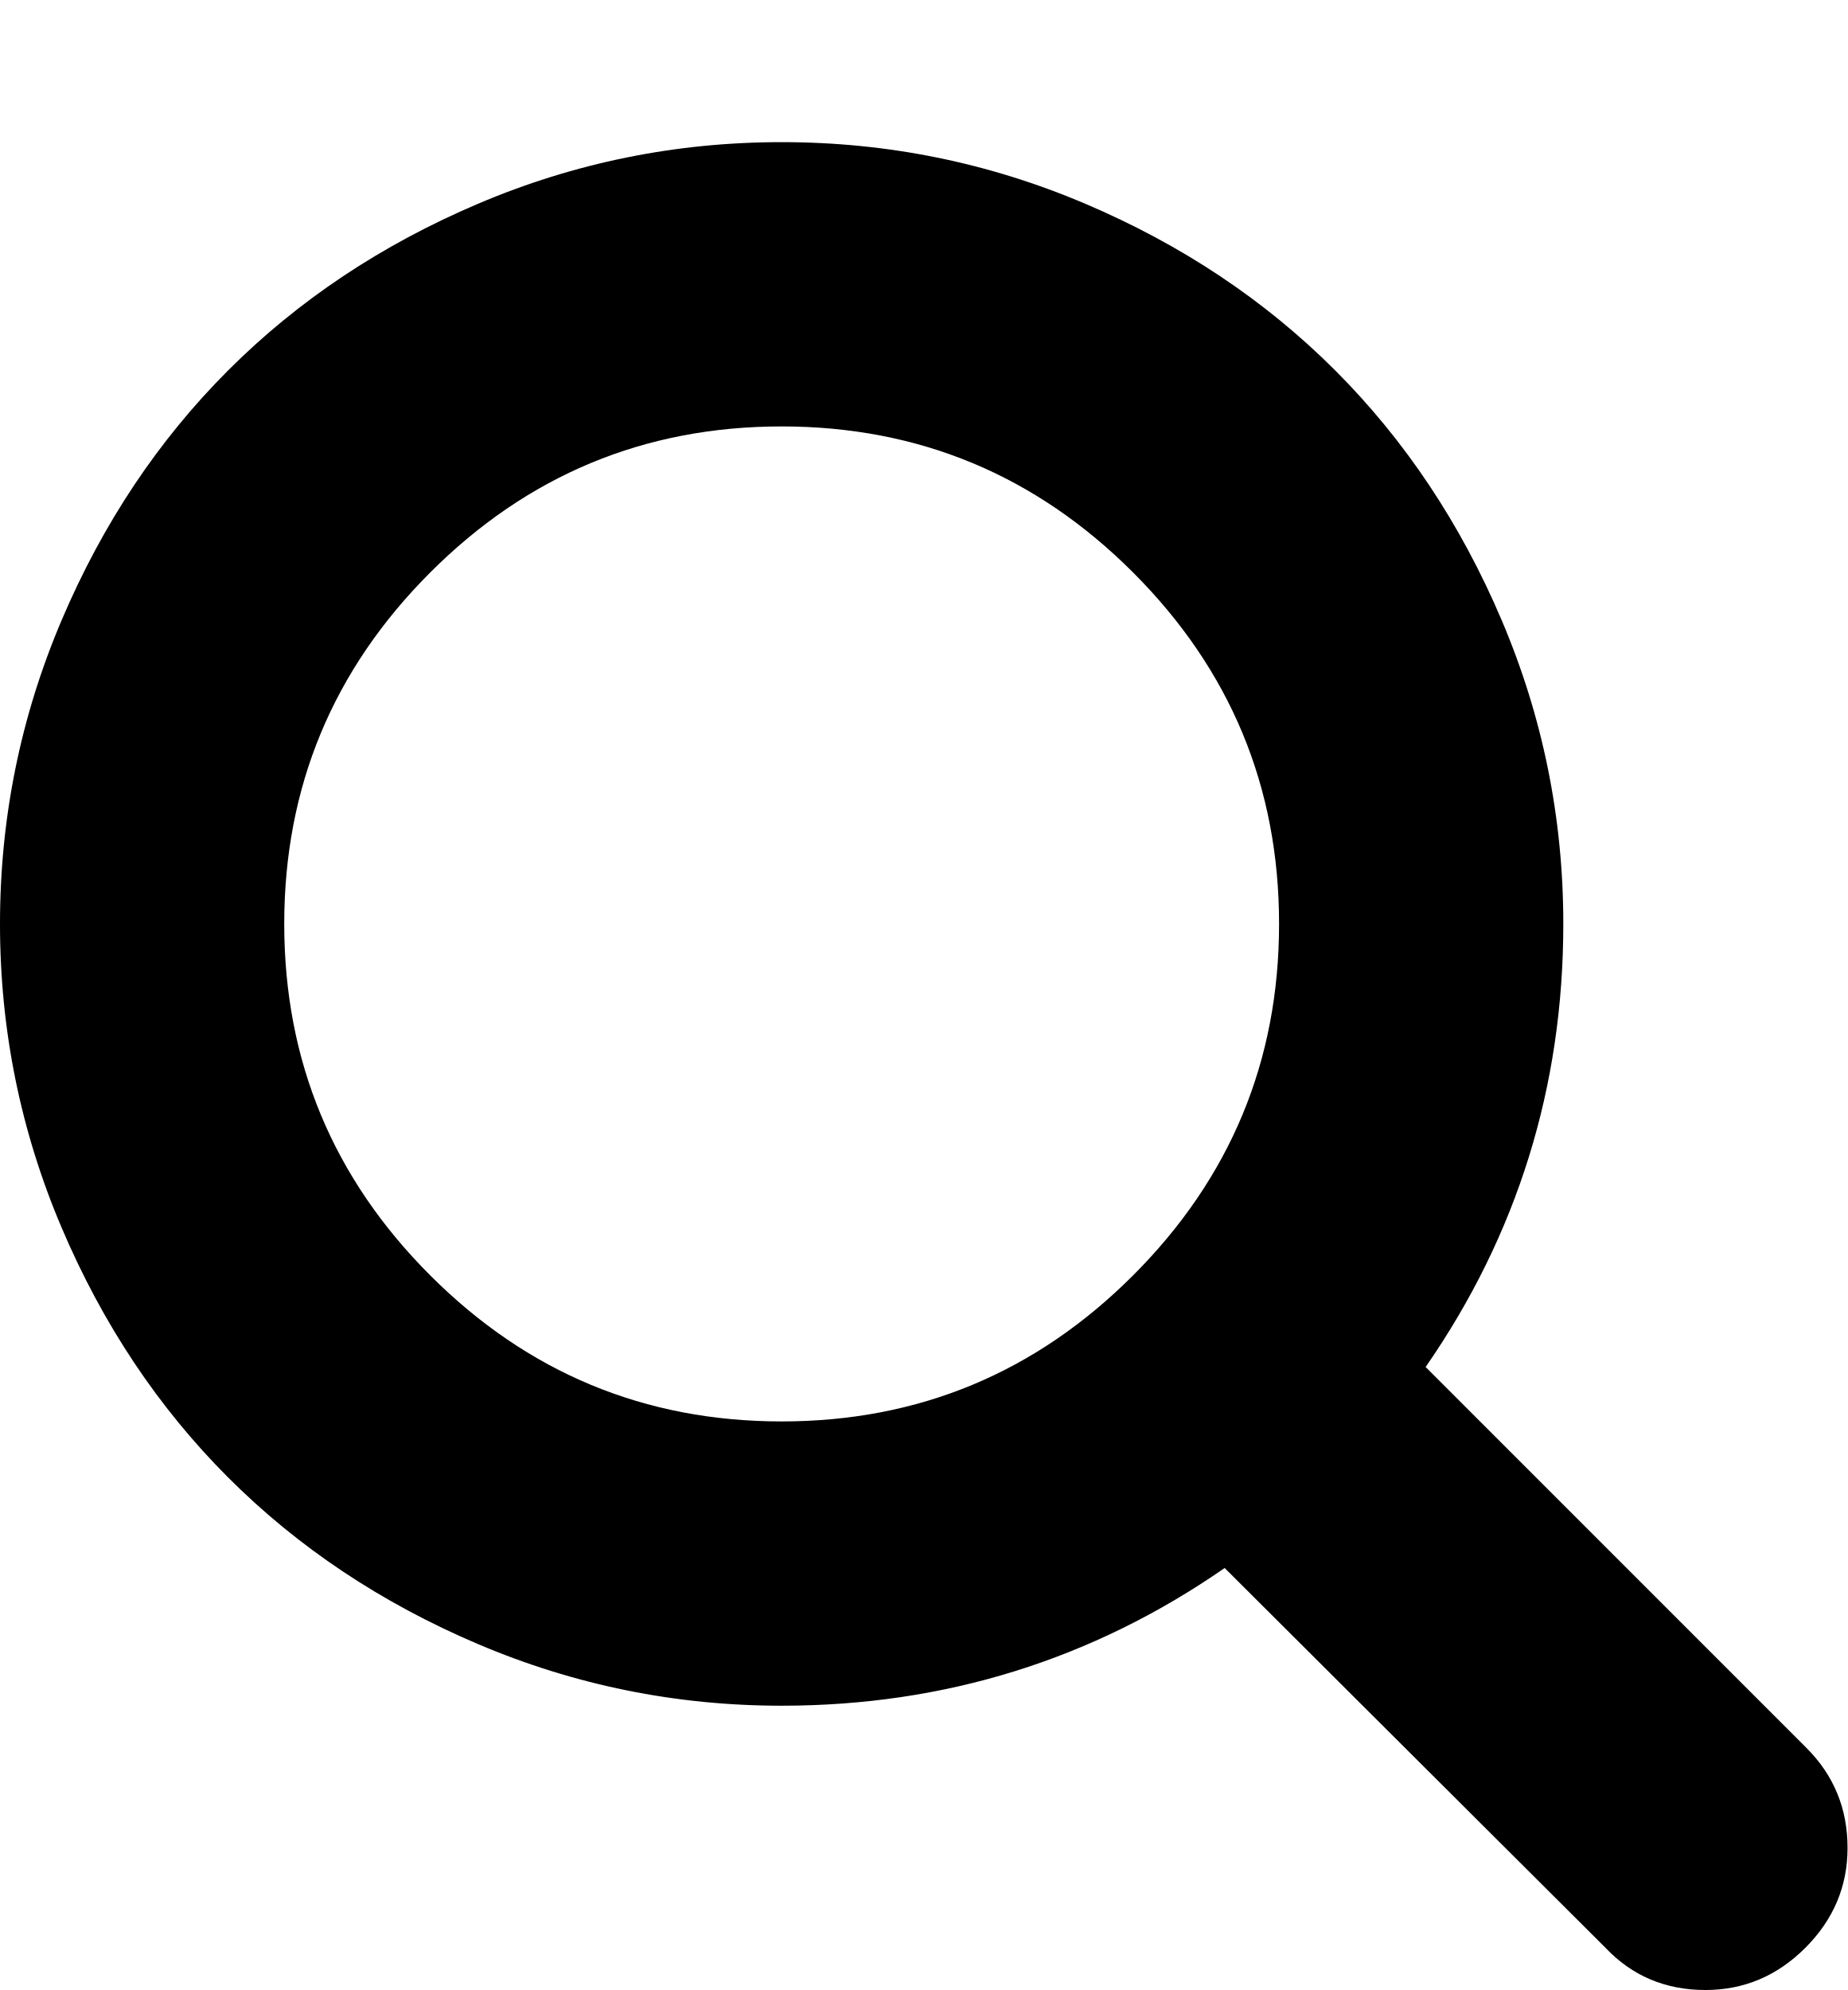
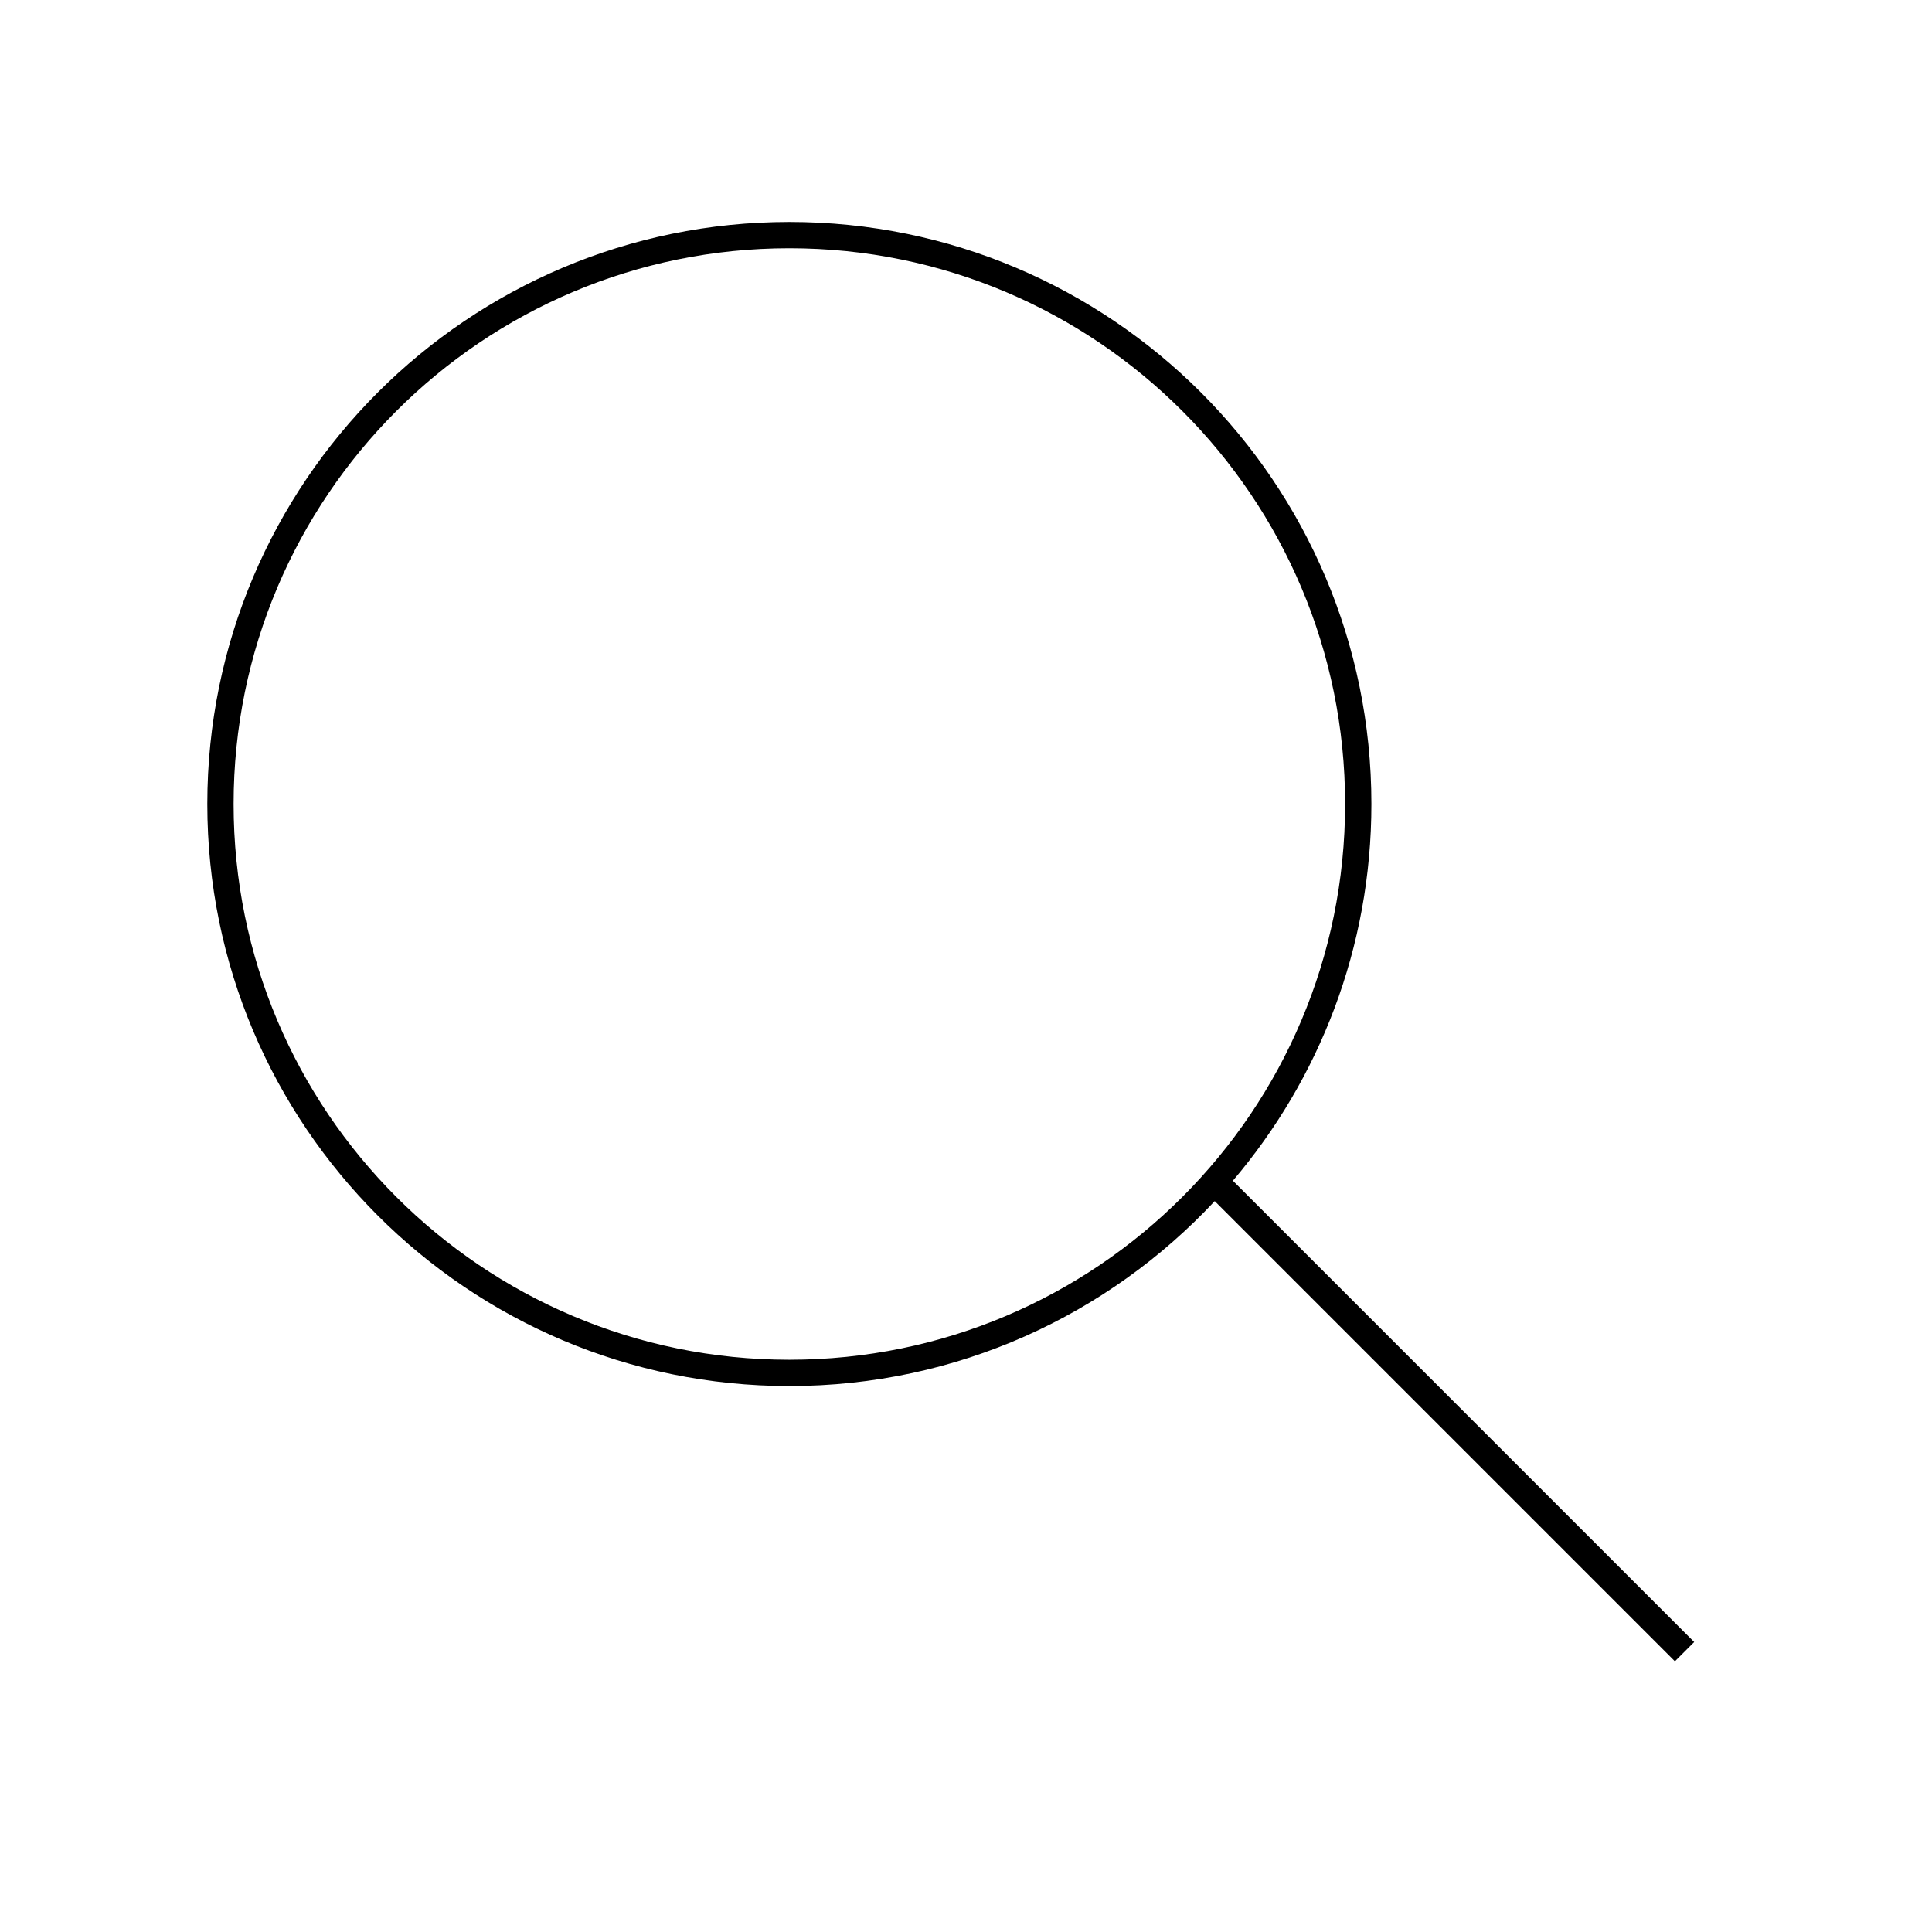
- <svg xmlns="http://www.w3.org/2000/svg" version="1.1" width="416" height="448" viewBox="0 0 416 448">
+ <svg xmlns="http://www.w3.org/2000/svg" version="1.1" width="1024" height="1024" viewBox="0 0 1024 1024">
  <g id="icomoon-ignore">
</g>
-   <path d="M288 208q0-46.25-32.875-79.125t-79.125-32.875-79.125 32.875-32.875 79.125 32.875 79.125 79.125 32.875 79.125-32.875 32.875-79.125zM416 416q0 13-9.5 22.5t-22.5 9.5q-13.5 0-22.5-9.5l-85.75-85.5q-44.75 31-99.75 31-35.75 0-68.375-13.875t-56.25-37.5-37.5-56.25-13.875-68.375 13.875-68.375 37.5-56.25 56.25-37.5 68.375-13.875 68.375 13.875 56.25 37.5 37.5 56.25 13.875 68.375q0 55-31 99.75l85.75 85.75q9.25 9.25 9.25 22.5z" />
+   <path d="M897.96 870.299l-244.501-244.501c45.752-53.815 73.413-123.49 73.413-199.659 0-170.376-138.117-308.497-308.497-308.497-170.376 0-308.497 138.117-308.497 308.497 0 170.376 138.117 308.497 308.497 308.497 89.001 0 169.148-37.74 225.456-98.029l243.909 243.909 10.22-10.216zM418.375 720.698c-162.682 0-294.56-131.878-294.56-294.56s131.878-294.56 294.56-294.56c162.682 0 294.56 131.878 294.56 294.56s-131.878 294.56-294.56 294.56z" />
</svg>
